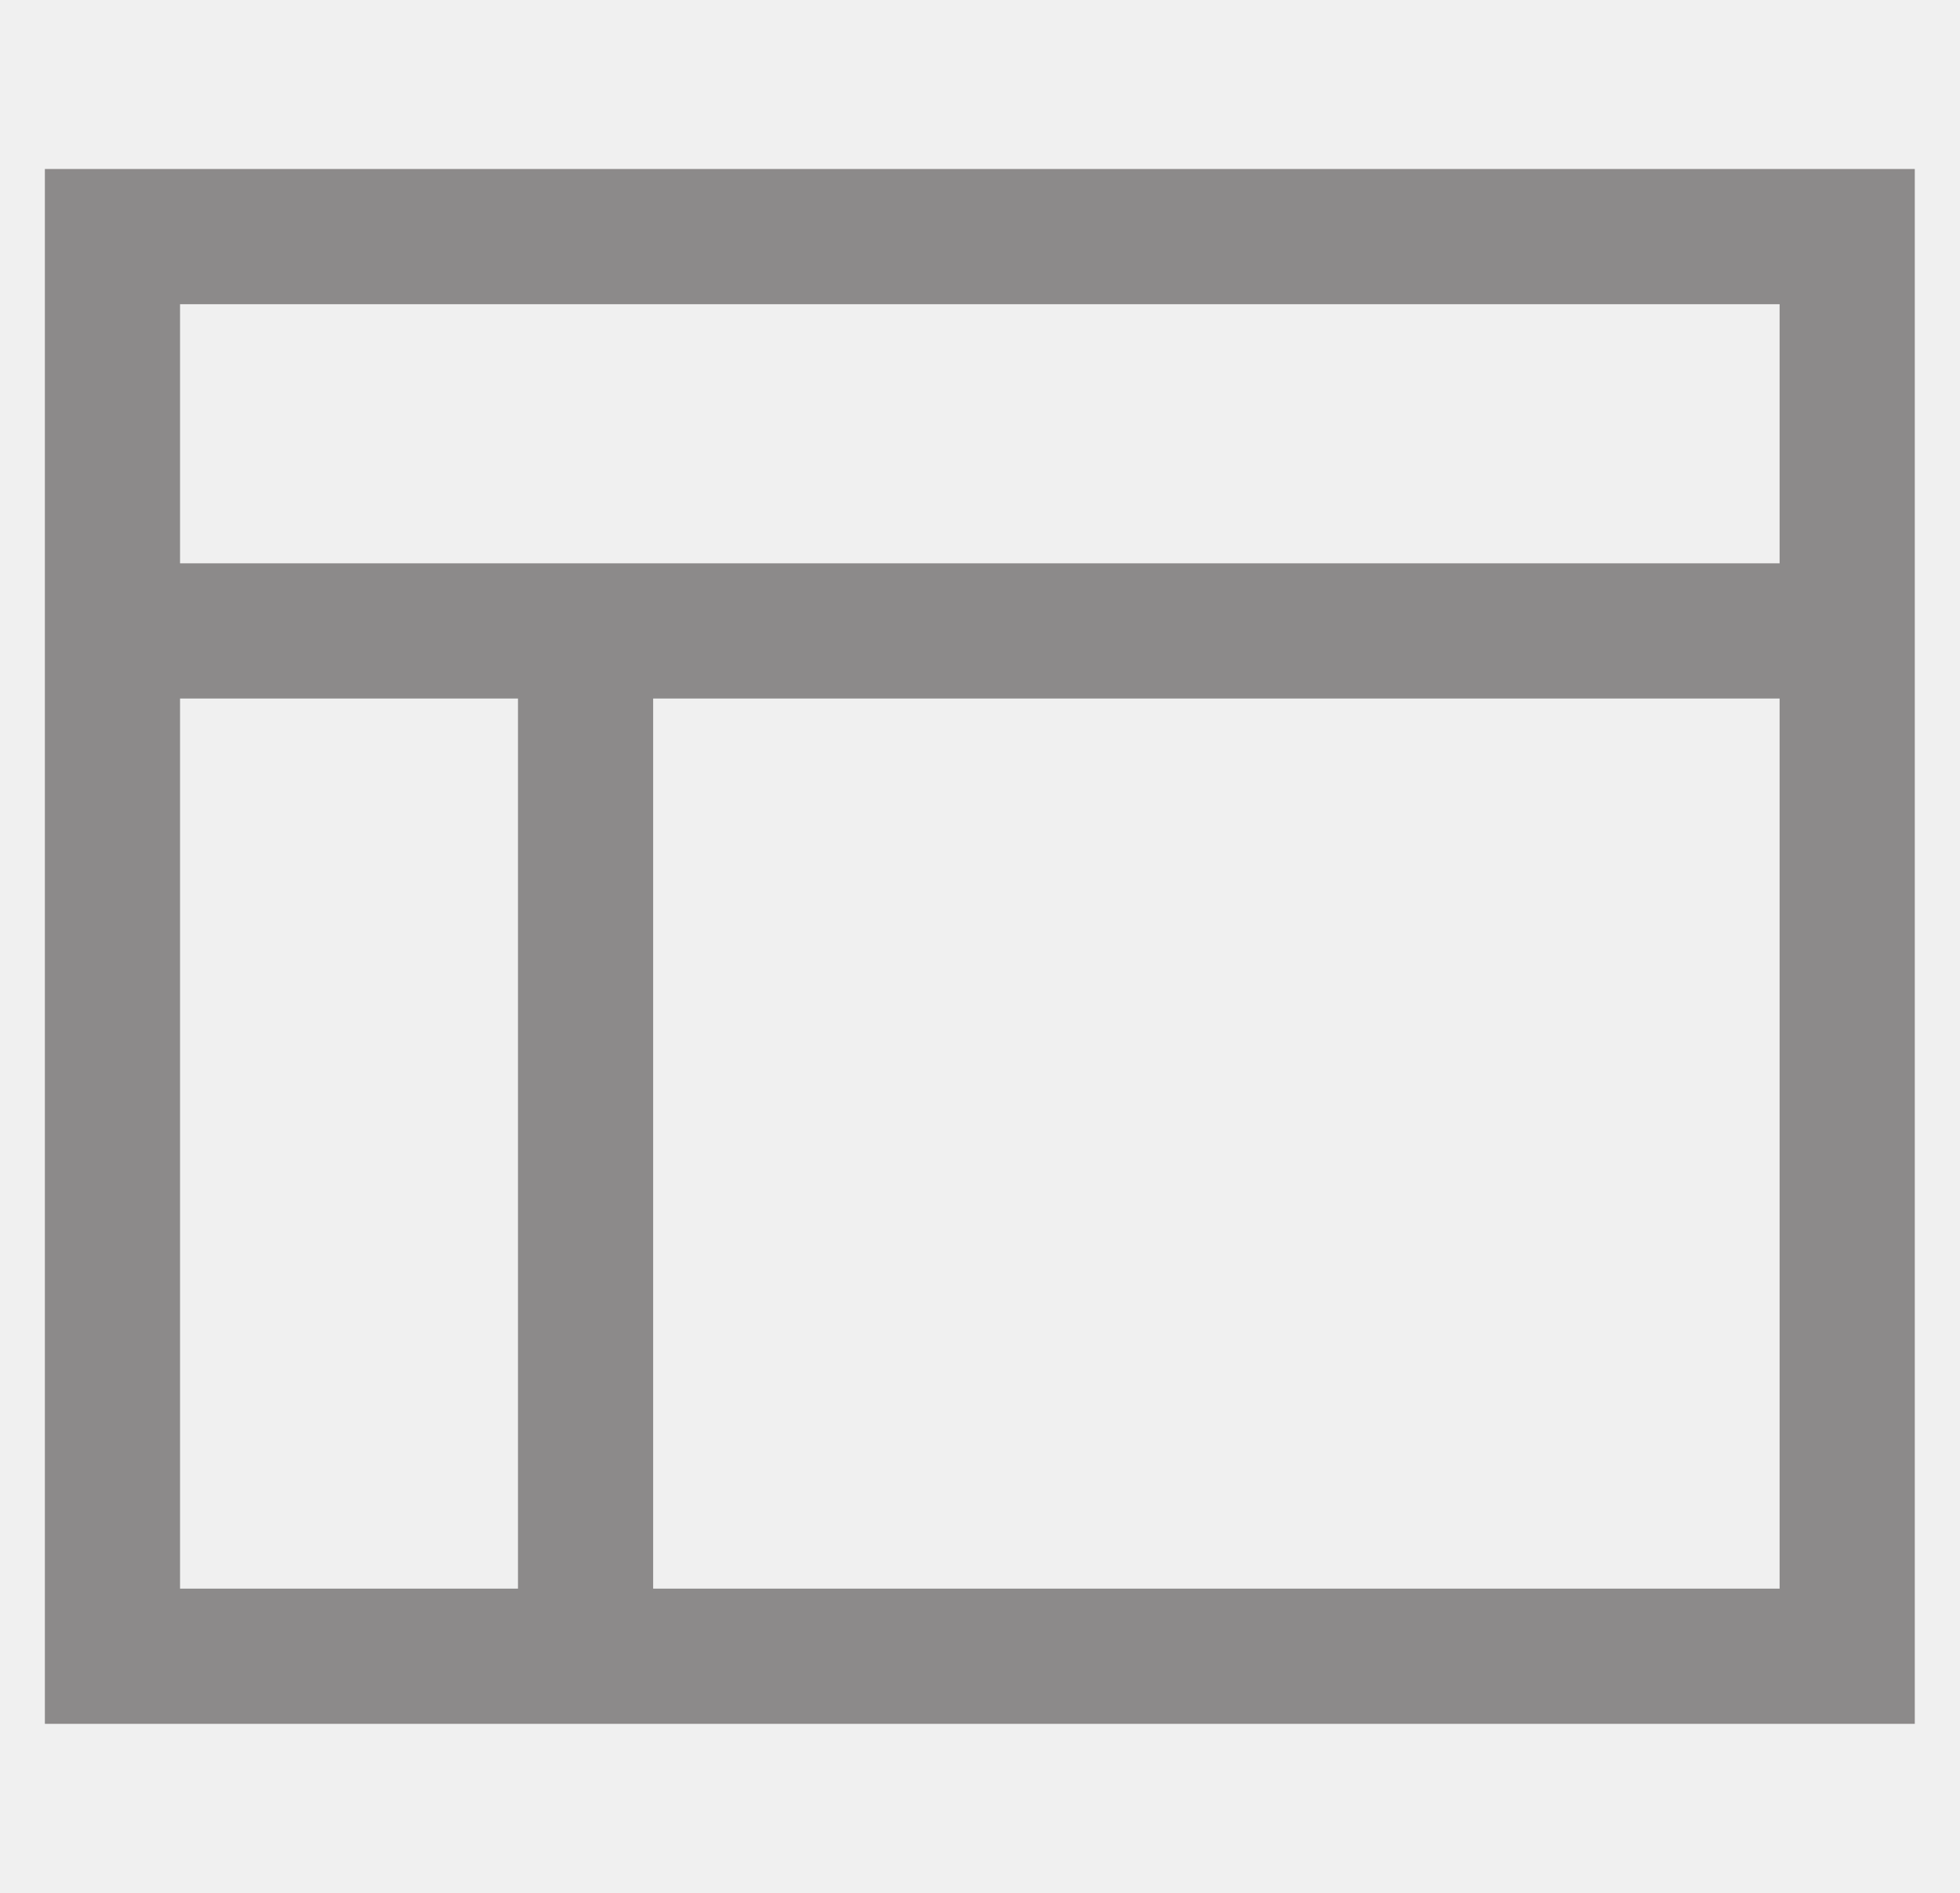
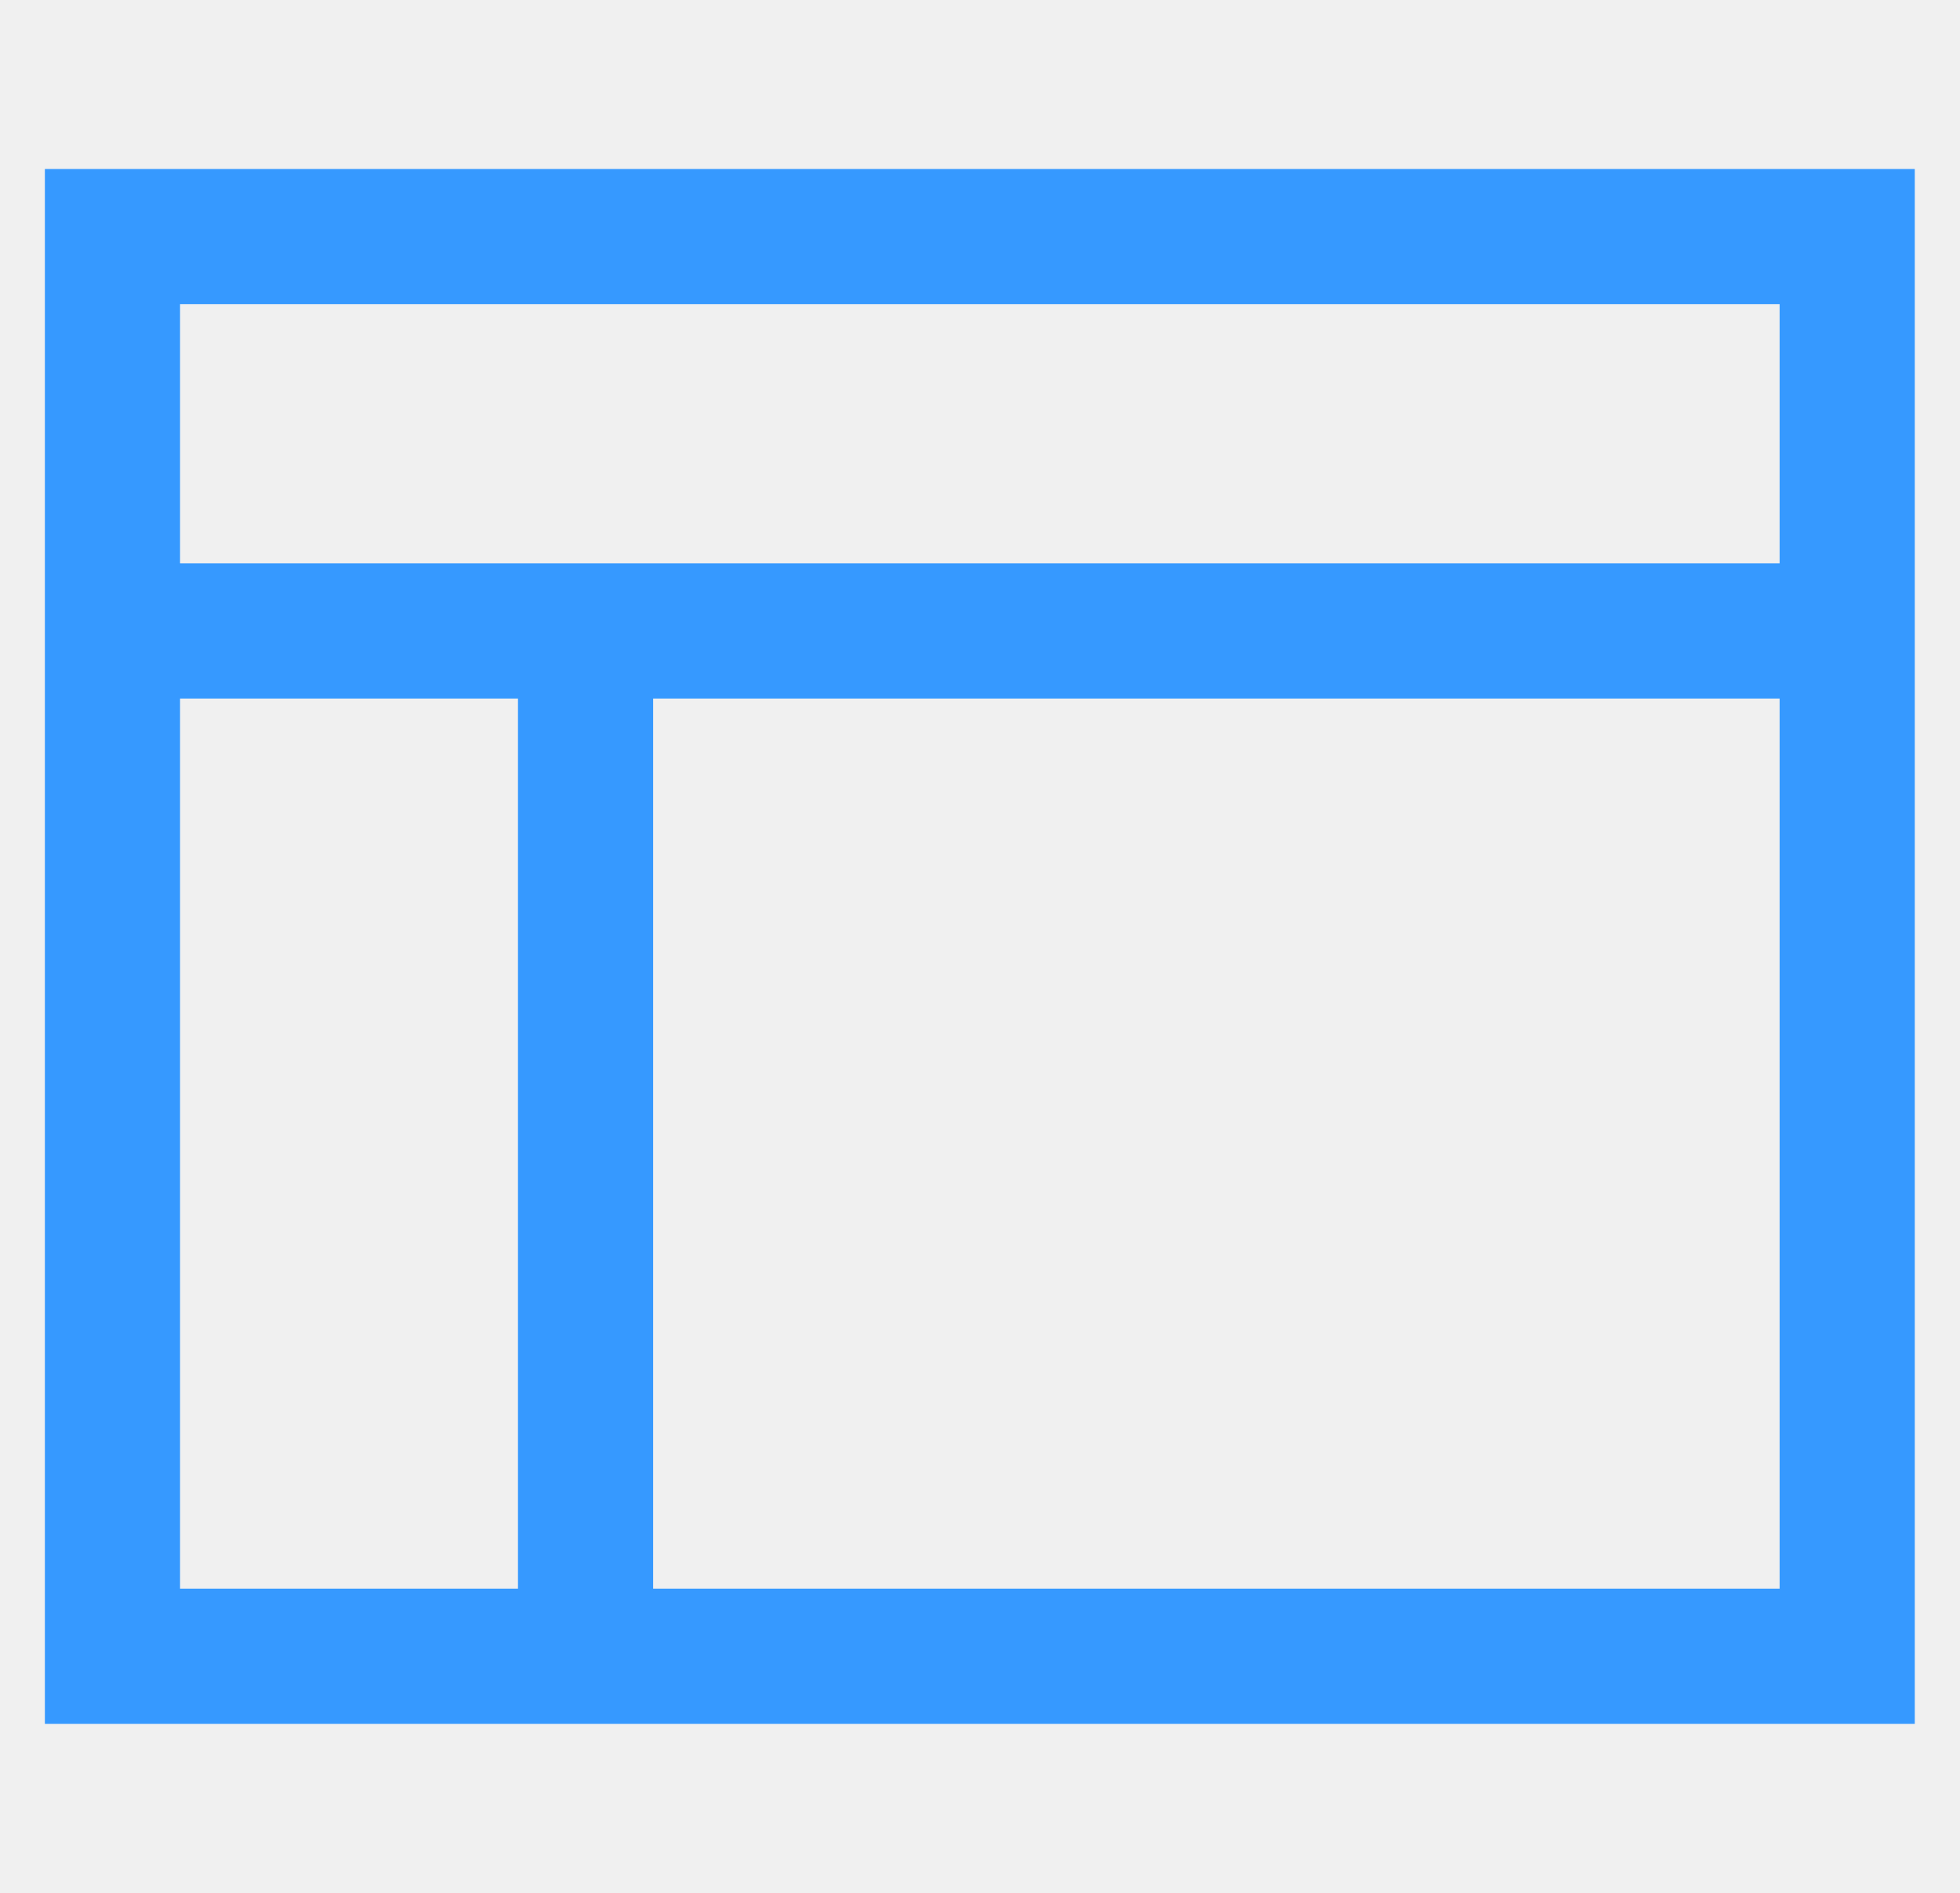
<svg xmlns="http://www.w3.org/2000/svg" width="29" height="28" viewBox="0 0 29 28" fill="none">
-   <g clip-path="url(#clip0_1248_18445)">
-     <path d="M1.664 9.333H27.331M8.664 9.333V24.5M1.664 3.5H27.331V24.5H1.664V3.5Z" stroke="#8C8A8A" stroke-width="2" />
+   <g clip-path="url(#clip0_1587_26169)">
+     <path d="M1.664 9.333H27.331M8.664 9.333V24.5M1.664 3.5H27.331V24.5H1.664V3.5Z" stroke="#3699FF" stroke-width="2" />
  </g>
  <defs>
-     <clipPath id="clip0_1248_18445">
+     <clipPath id="clip0_1587_26169">
      <rect width="28" height="28" fill="white" transform="translate(0.5)" />
    </clipPath>
  </defs>
</svg>
